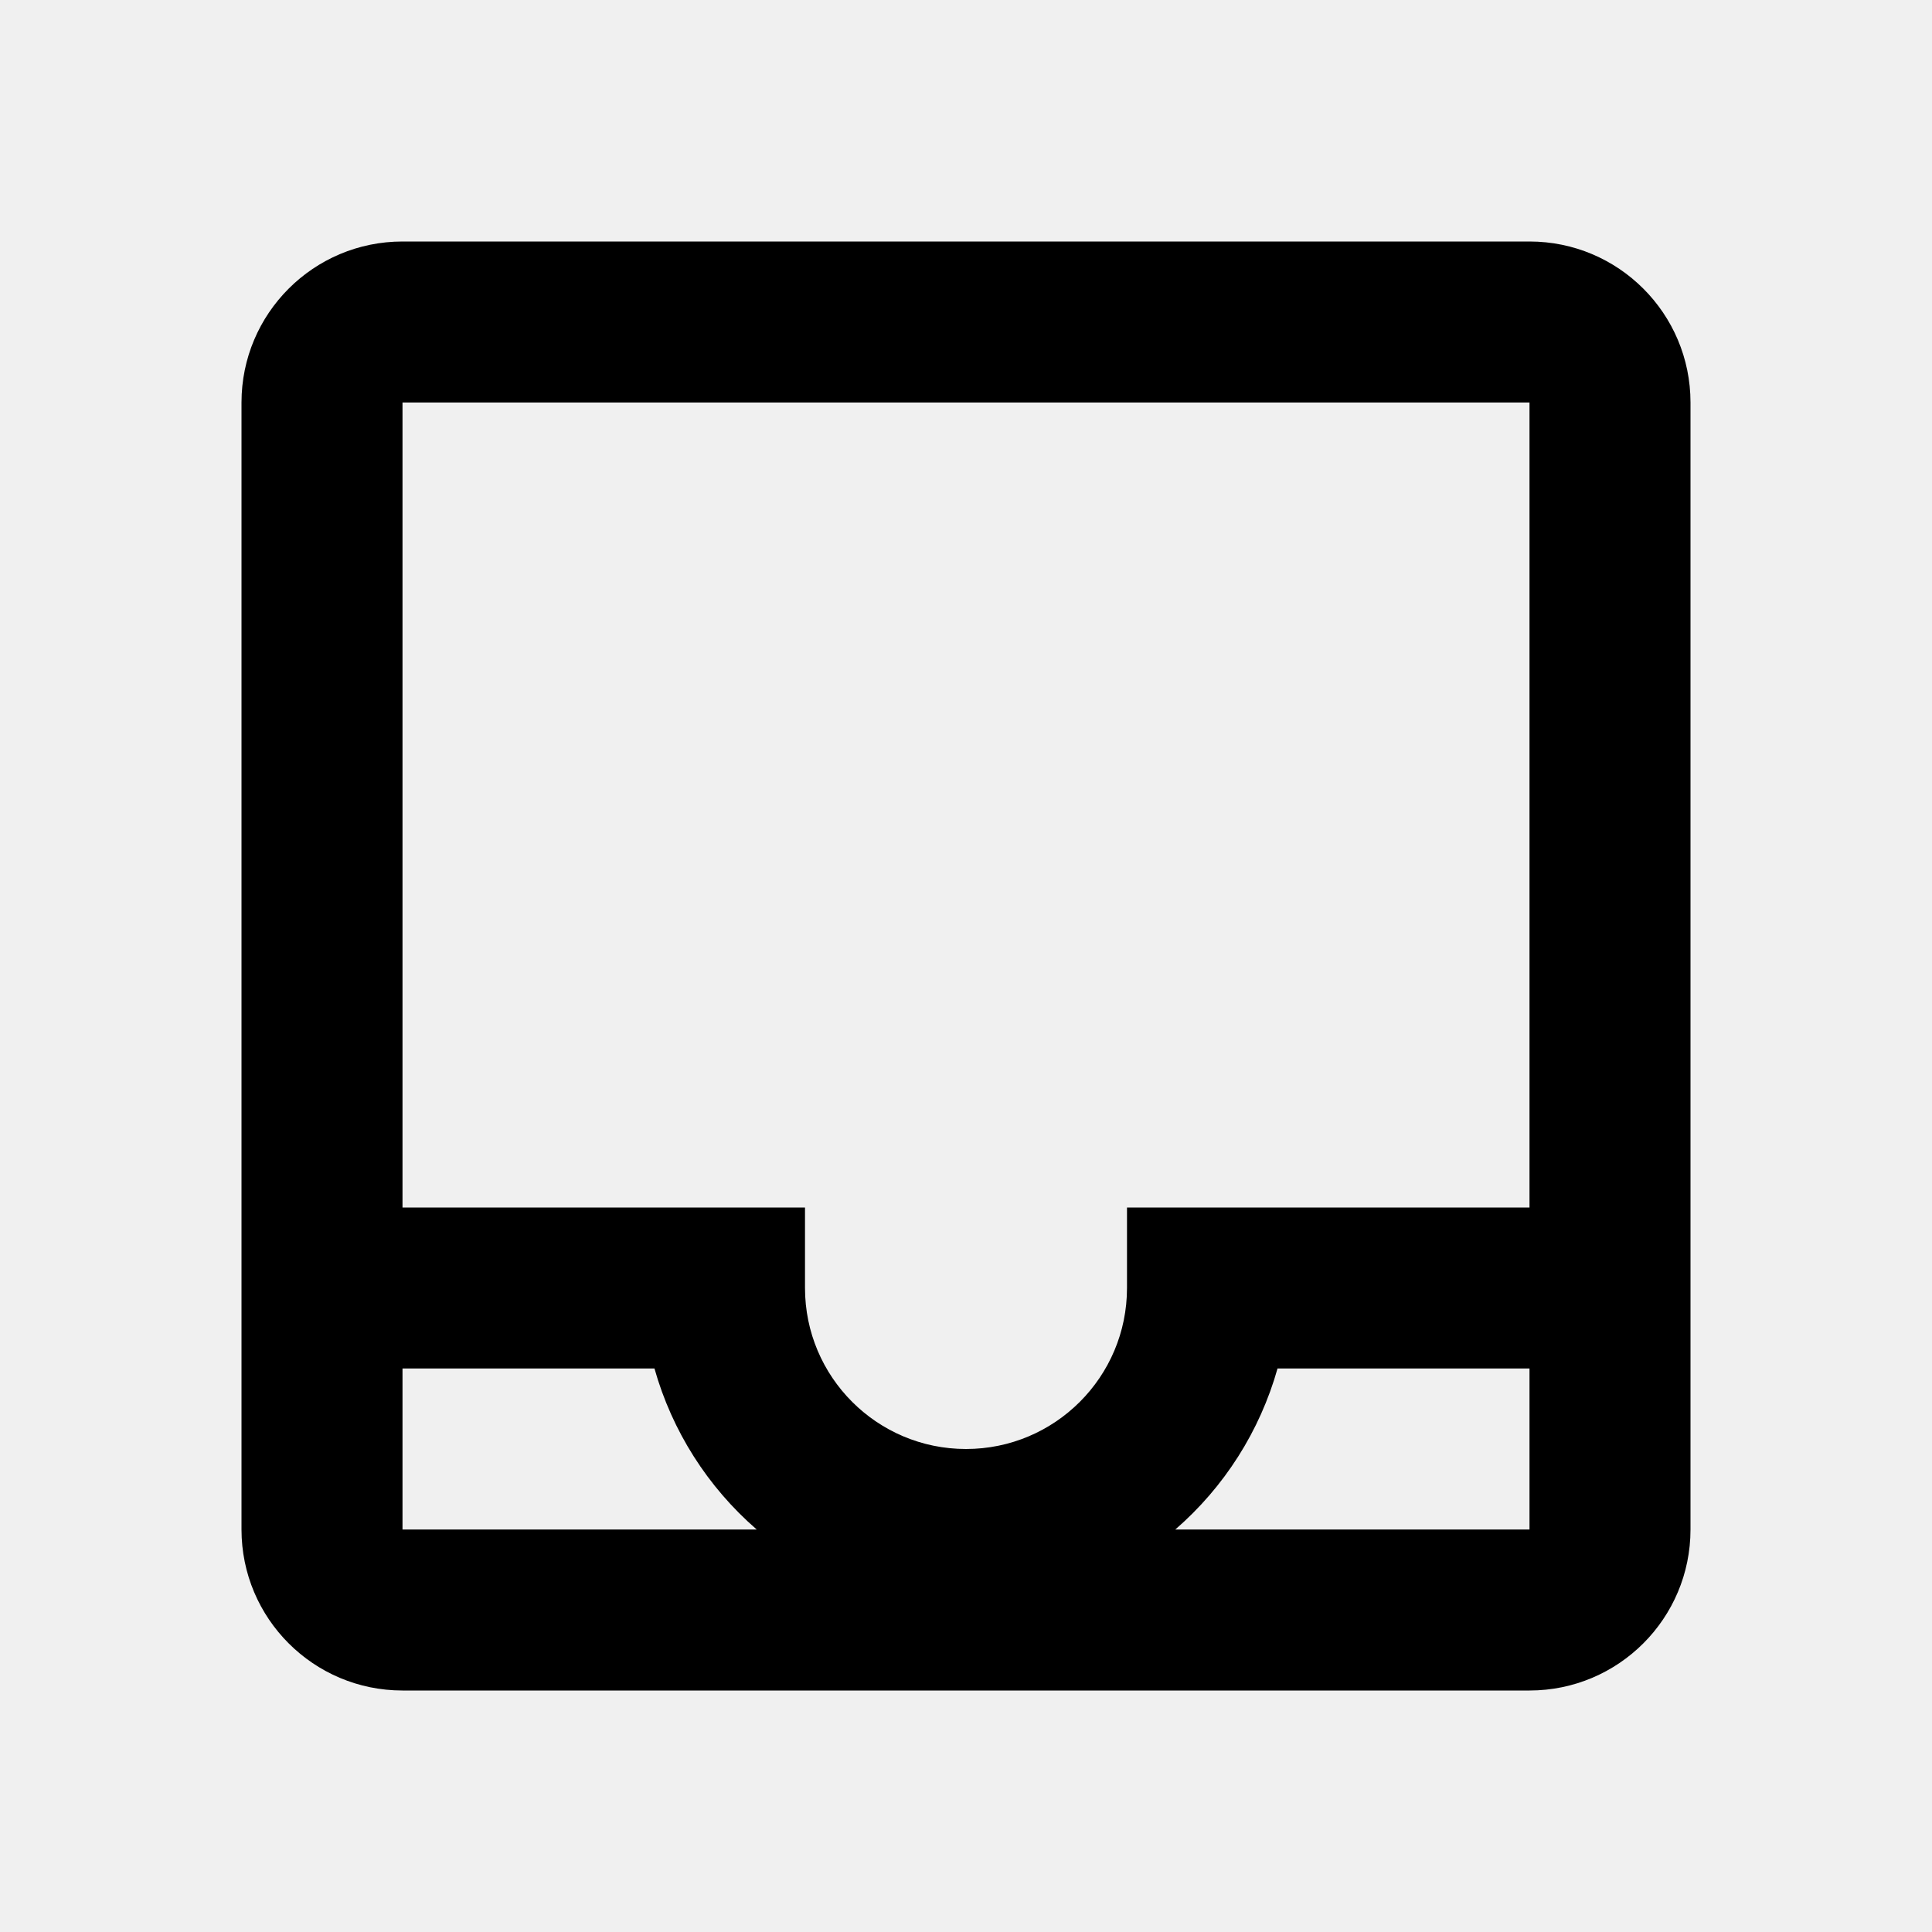
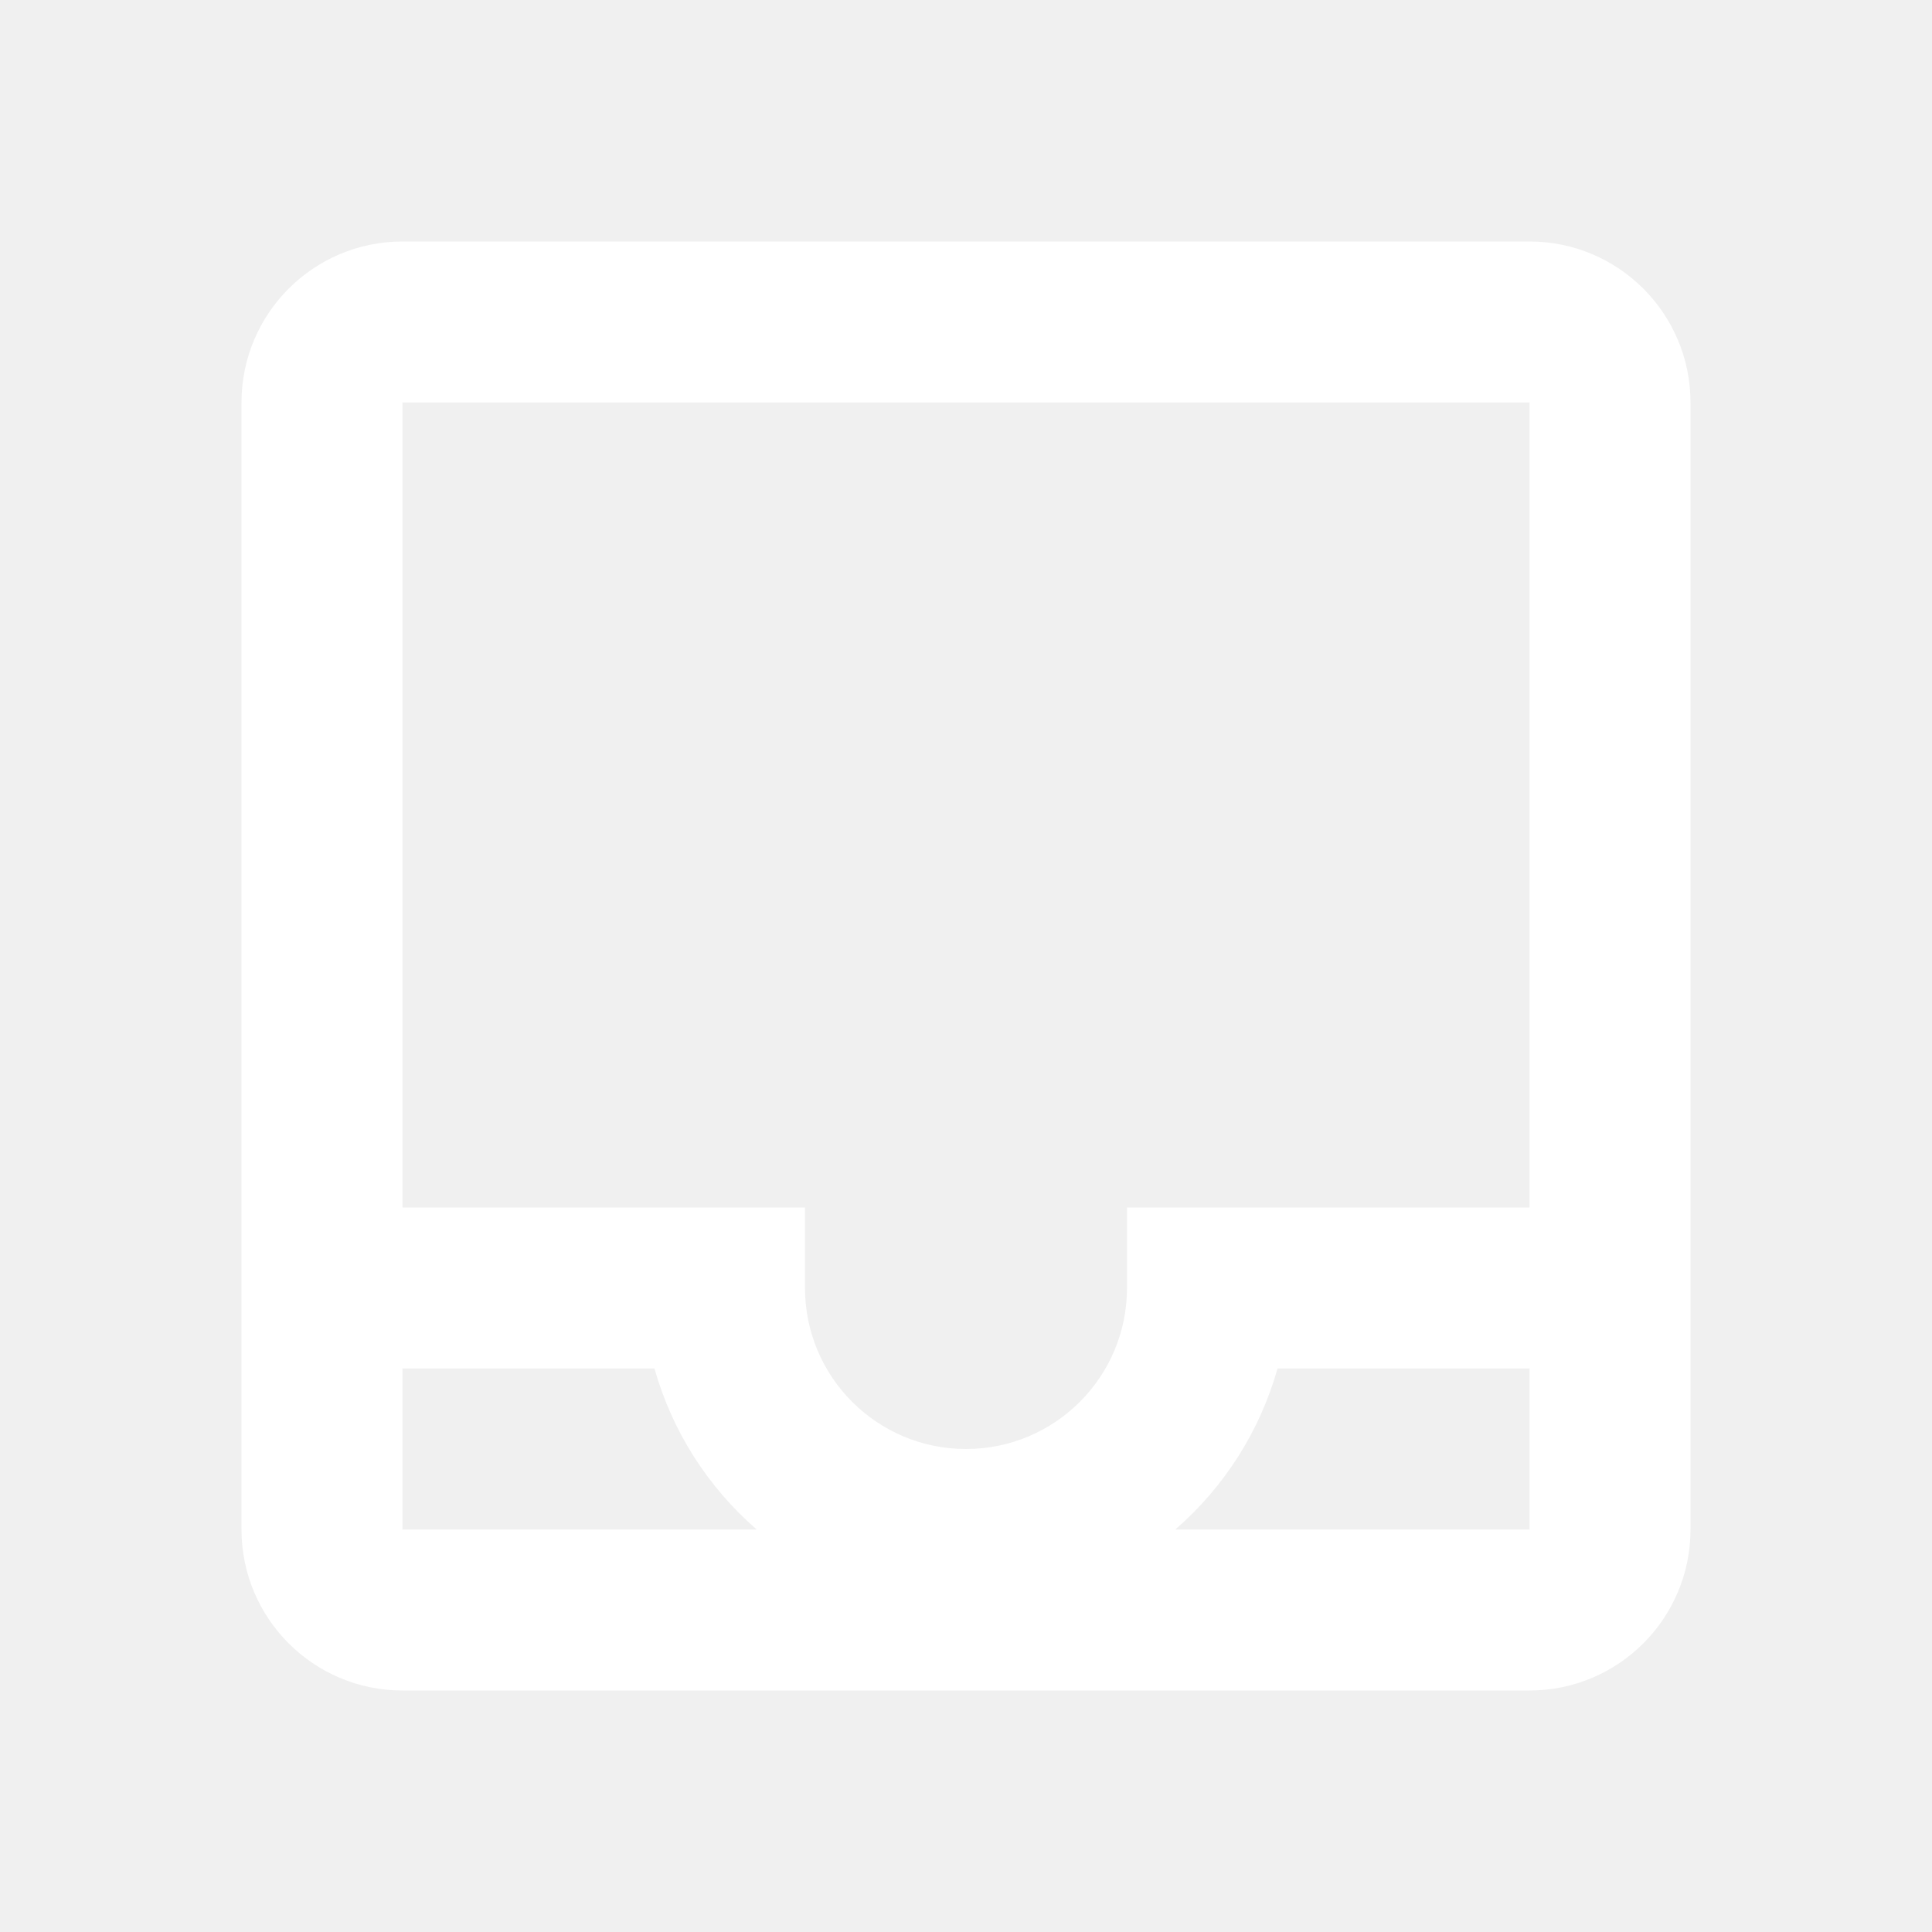
<svg xmlns="http://www.w3.org/2000/svg" viewBox="0 0 24 24">
-   <path d="M19 3H5A2 2 0 0 0 3 5V19A2 2 0 0 0 5 21H19A2 2 0 0 0 21 19V5A2 2 0 0 0 19 3M5 19V17H8.13A4.13 4.13 0 0 0 9.4 19M19 19H14.6A4.13 4.13 0 0 0 15.87 17H19M19 15H14V16A2 2 0 0 1 10 16V15H5V5H19Z" />
+   <path fill="#fff" d="M19 3H5A2 2 0 0 0 3 5V19A2 2 0 0 0 5 21H19A2 2 0 0 0 21 19V5A2 2 0 0 0 19 3M5 19V17H8.13A4.13 4.13 0 0 0 9.4 19M19 19H14.6A4.13 4.13 0 0 0 15.87 17H19M19 15H14V16A2 2 0 0 1 10 16V15H5V5H19Z" />
</svg>
